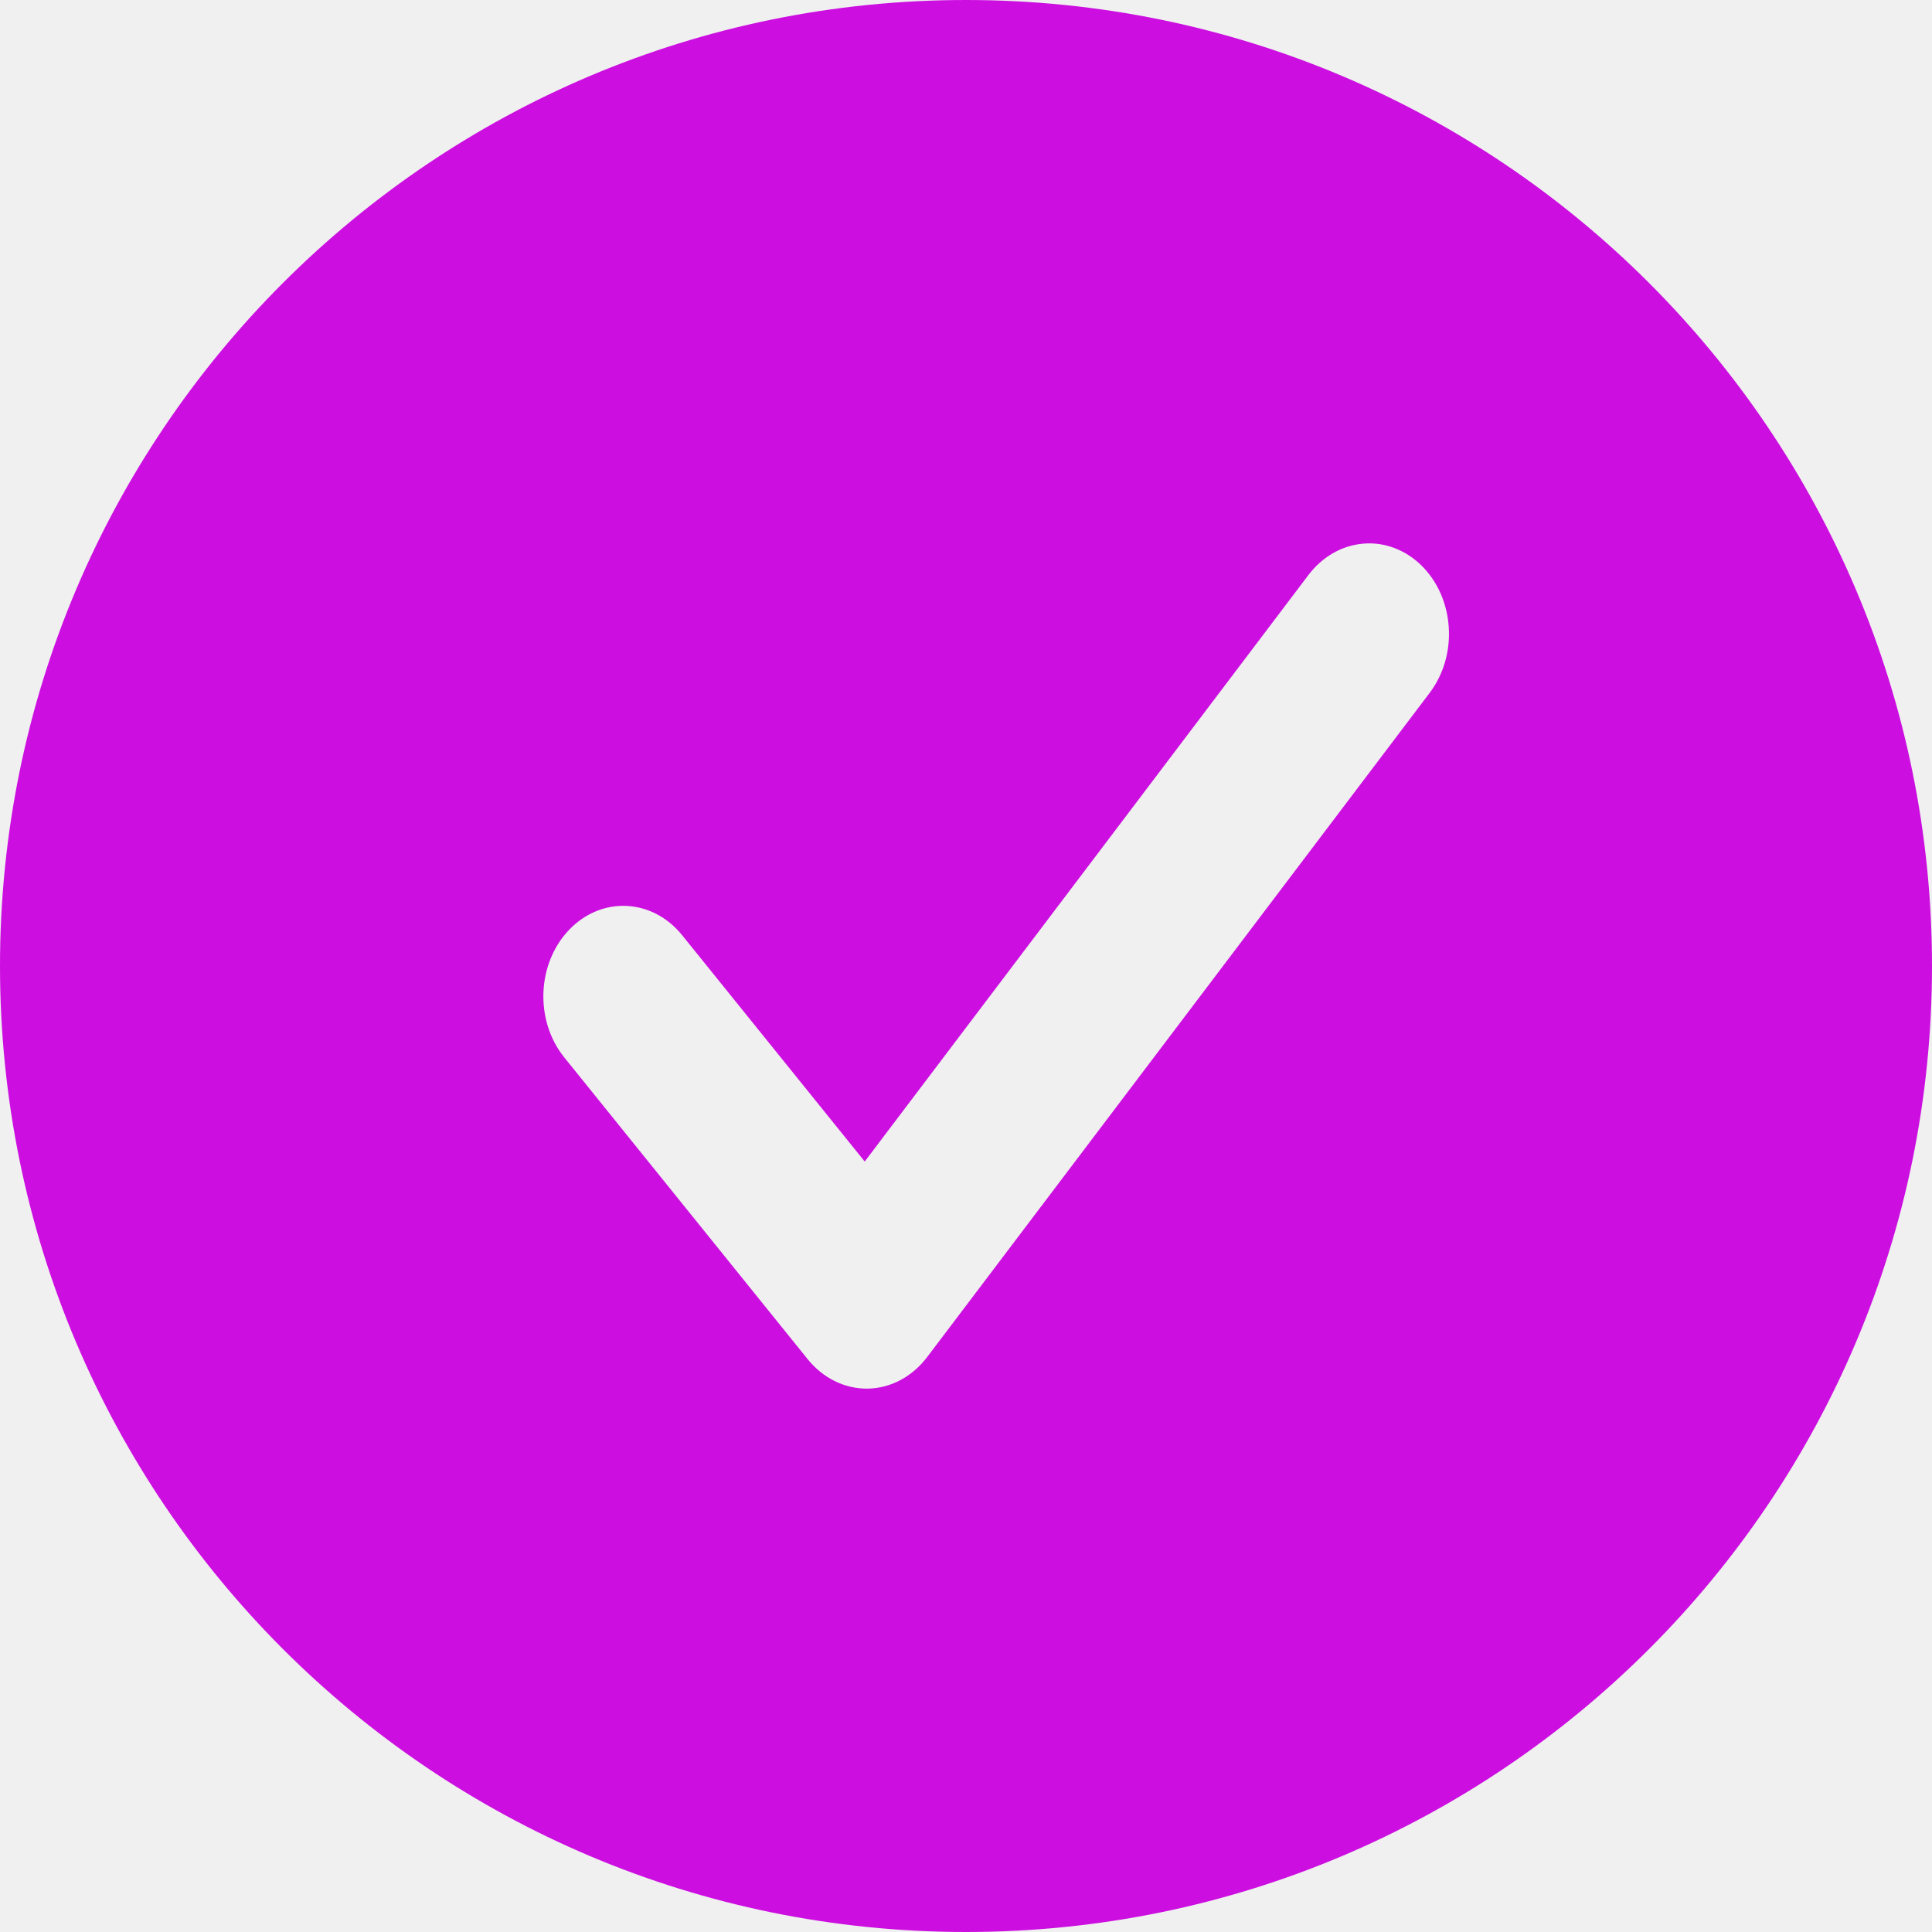
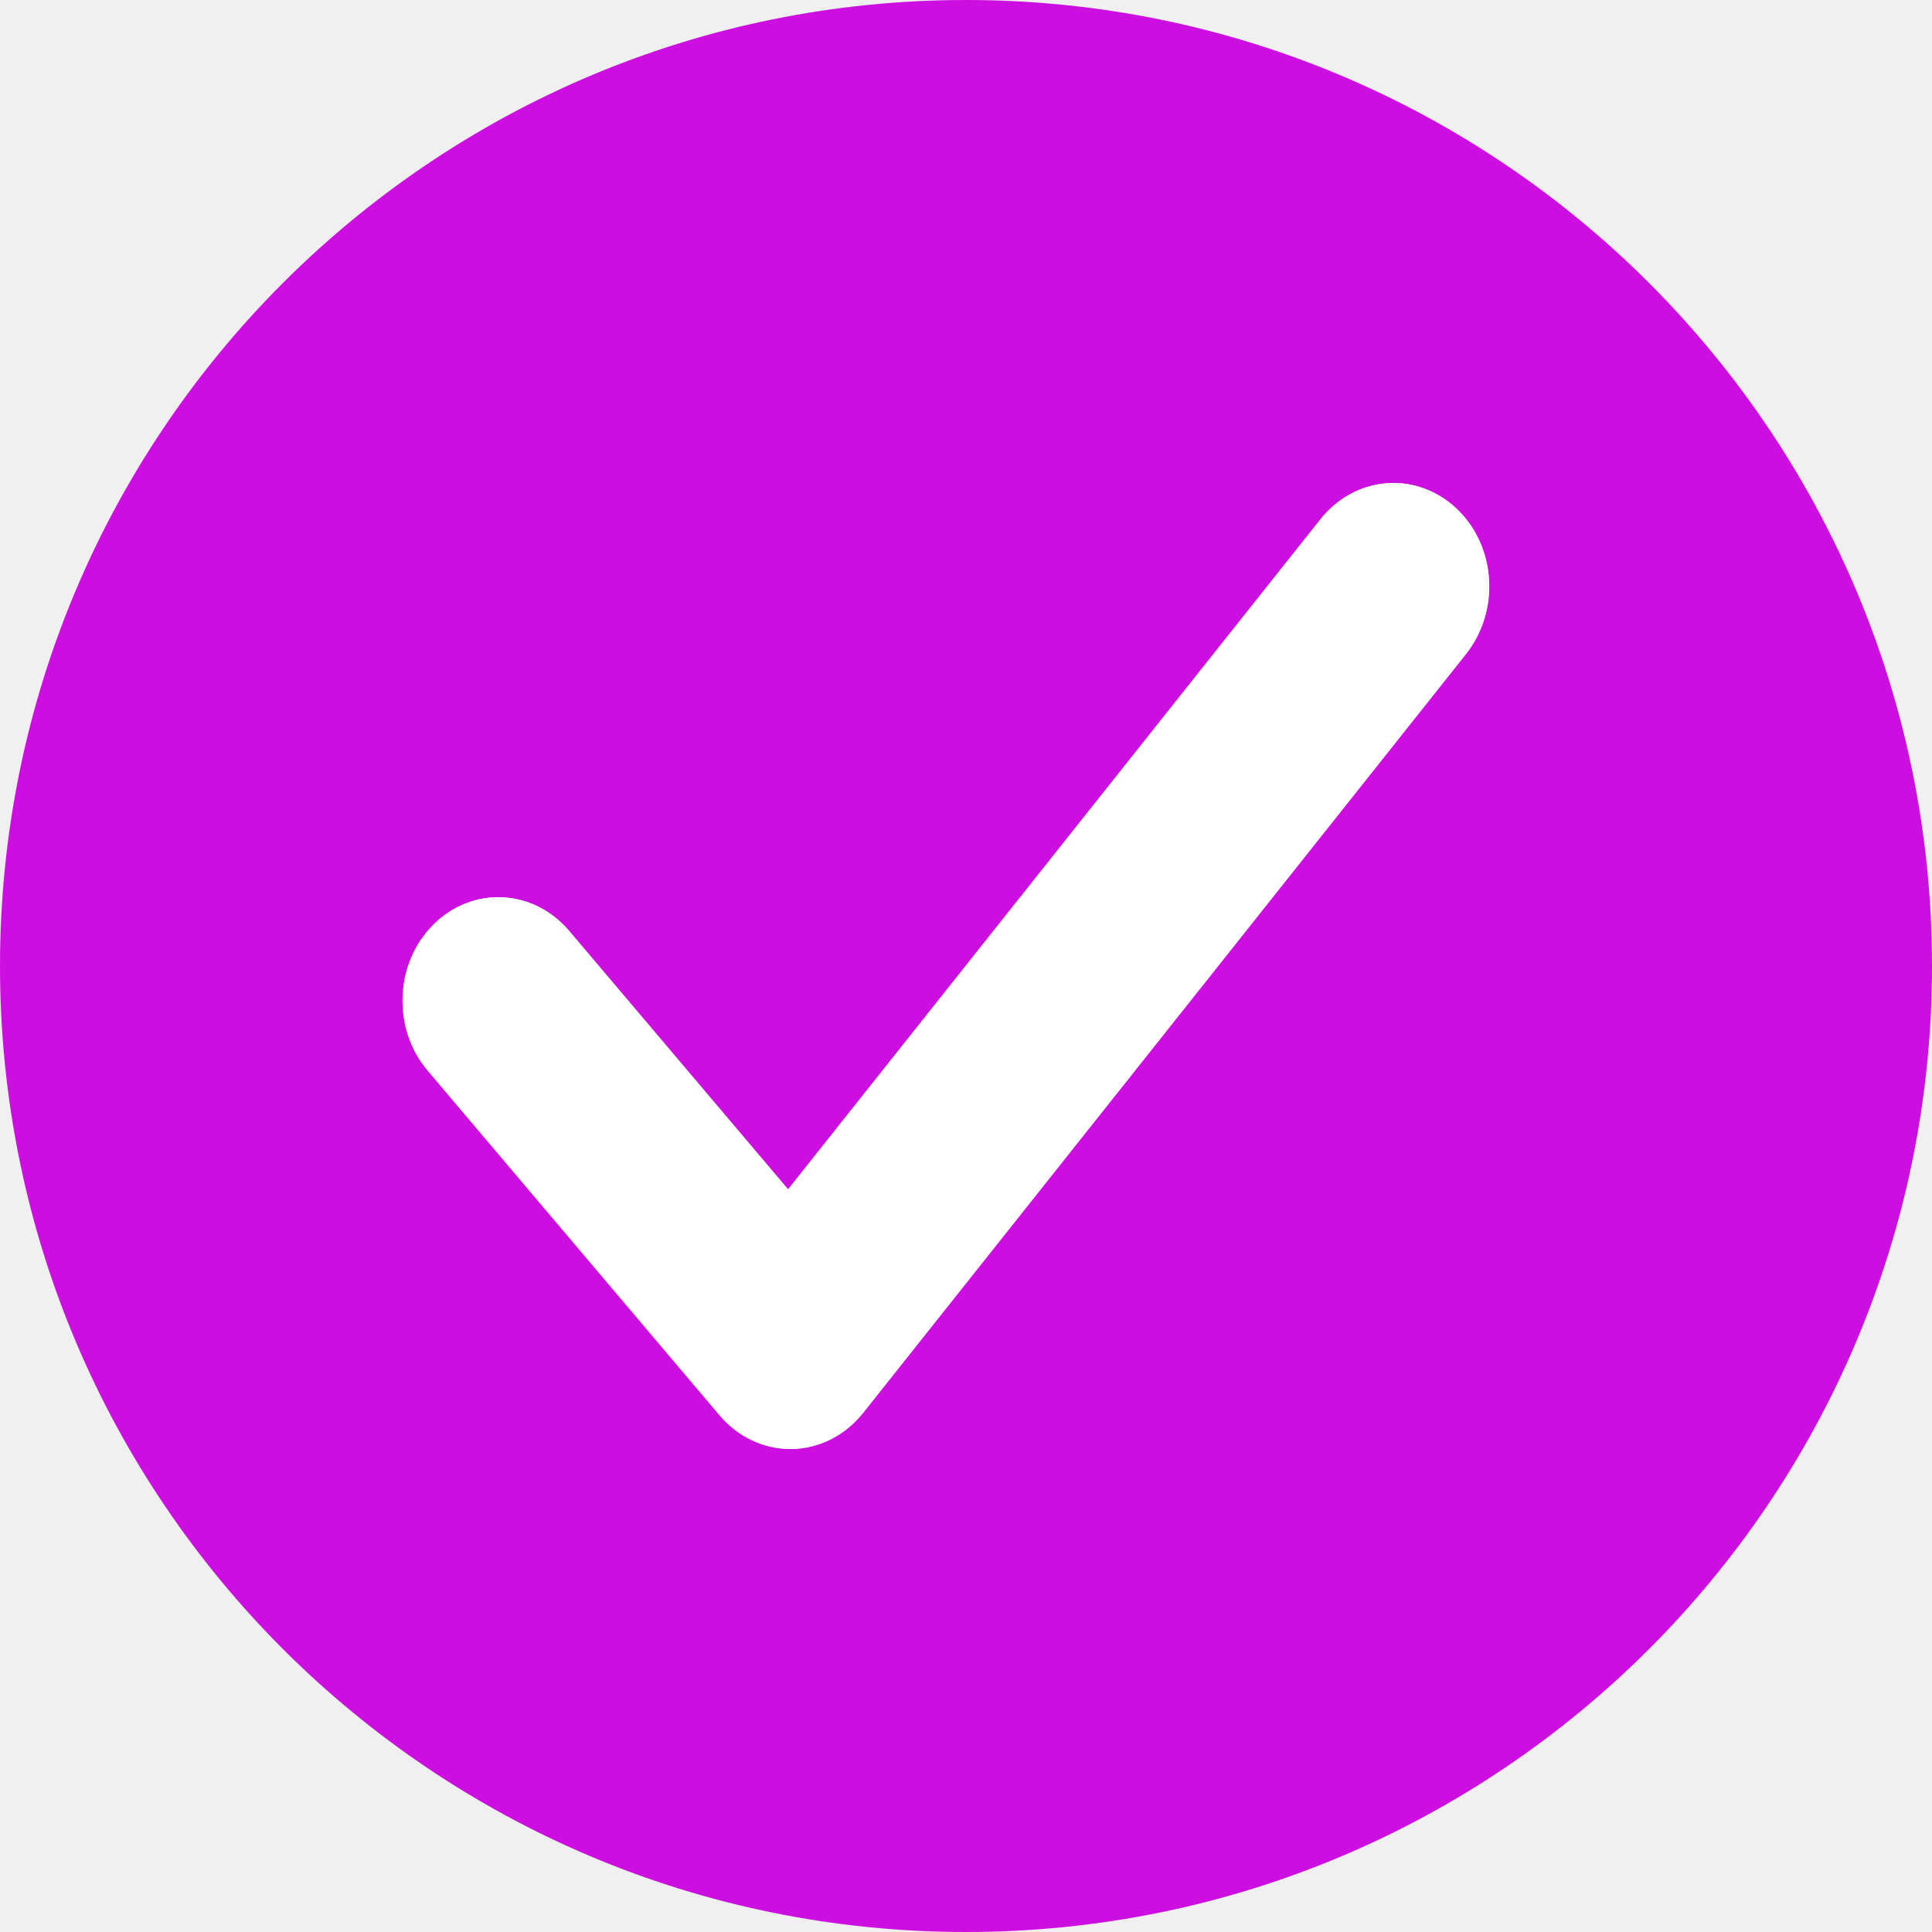
- <svg xmlns="http://www.w3.org/2000/svg" width="24px" height="24px" viewBox="0 0 24 24" version="1.1">
-   <g id="🗿" stroke="none" stroke-width="1" fill="none" fill-rule="evenodd">
-     <g id="Icon-Guide" transform="translate(-67, -1447)" fill="#CC0FE0">
-       <g id="Stacked-Group-2" transform="translate(63, 199)">
-         <g id="icon/check-bubble" transform="translate(4, 1248)">
-           <path d="M12,0 C18.627,-1.21743675e-15 24,5.373 24,12 C24,18.627 18.627,24 12,24 C5.373,24 1.14697655e-14,18.627 1.0658141e-14,12 C9.84651654e-15,5.373 5.373,1.21743675e-15 12,0 Z M11.518,16.857 L17.756,8.612 C17.93,8.385 18.017,8.09 17.997,7.791 C17.978,7.493 17.854,7.215 17.653,7.02 C17.453,6.826 17.191,6.729 16.929,6.754 C16.665,6.777 16.421,6.92 16.25,7.148 L10.742,14.429 L8.475,11.619 C8.105,11.16 7.478,11.128 7.073,11.547 C6.668,11.967 6.64,12.678 7.01,13.136 L10.033,16.884 C10.221,17.117 10.487,17.25 10.766,17.25 L10.78,17.25 C11.065,17.245 11.333,17.102 11.518,16.857 Z" id="Combined-Shape" />
-         </g>
-       </g>
-     </g>
-   </g>
+ <svg xmlns="http://www.w3.org/2000/svg" width="24" height="24" viewBox="0 0 24 24" fill="none">
+   <path fill-rule="evenodd" clip-rule="evenodd" d="M12 24C18.627 24 24 18.627 24 12C24 5.373 18.627 0 12 0C5.373 0 0 5.373 0 12C0 18.627 5.373 24 12 24ZM16.4 6.455C16.605 6.194 16.898 6.031 17.215 6.004C17.53 5.976 17.843 6.087 18.084 6.309C18.325 6.531 18.474 6.849 18.497 7.19C18.52 7.531 18.416 7.868 18.208 8.128L10.722 17.551C10.499 17.831 10.178 17.994 9.837 18H9.819C9.484 18 9.165 17.848 8.94 17.582L5.313 13.299C4.868 12.775 4.902 11.962 5.388 11.482C5.873 11.003 6.626 11.04 7.07 11.564L9.79 14.775L16.4 6.455Z" fill="#CC0FE0" />
+   <path fill-rule="evenodd" clip-rule="evenodd" d="M17.215 6.004C16.898 6.031 16.605 6.194 16.4 6.455L9.79 14.775L7.07 11.564C6.626 11.04 5.873 11.003 5.388 11.482C4.902 11.962 4.868 12.775 5.313 13.299L8.94 17.582C9.165 17.848 9.484 18 9.819 18H9.837C10.178 17.994 10.499 17.831 10.722 17.551L18.208 8.128C18.416 7.868 18.52 7.531 18.497 7.19C18.474 6.849 18.325 6.531 18.084 6.309C17.843 6.087 17.53 5.976 17.215 6.004Z" fill="#ffffff" />
</svg>
